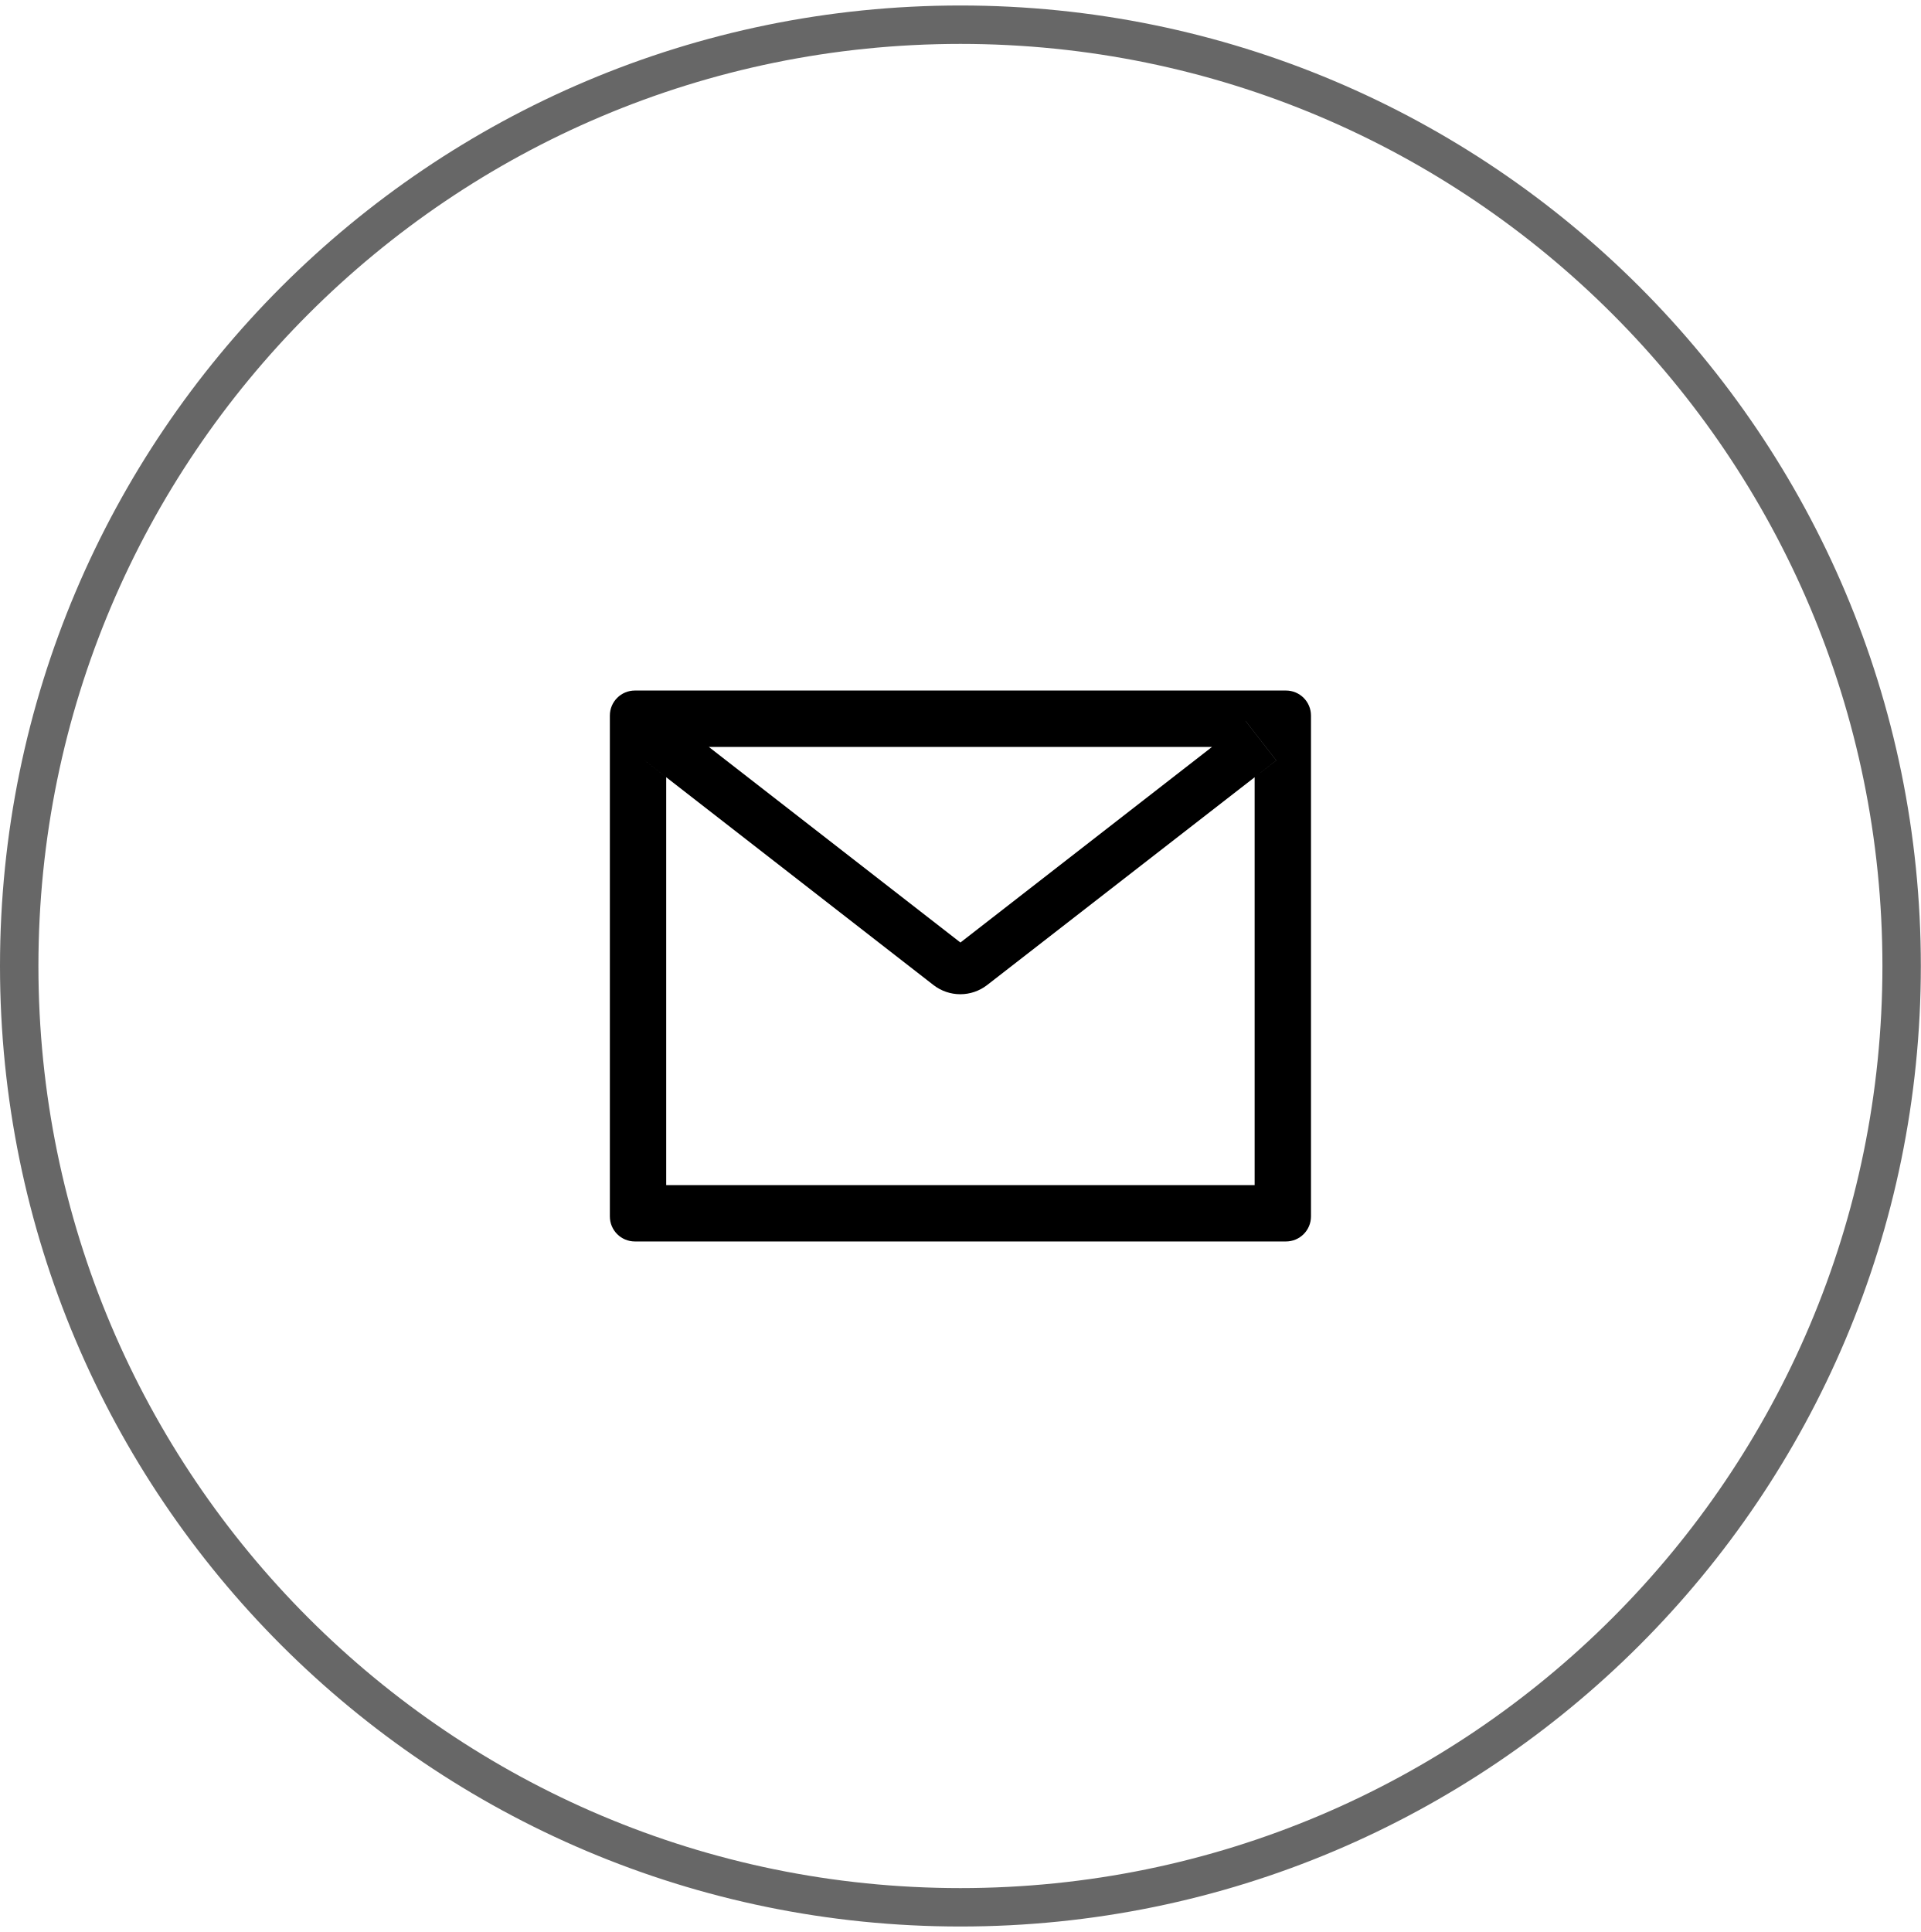
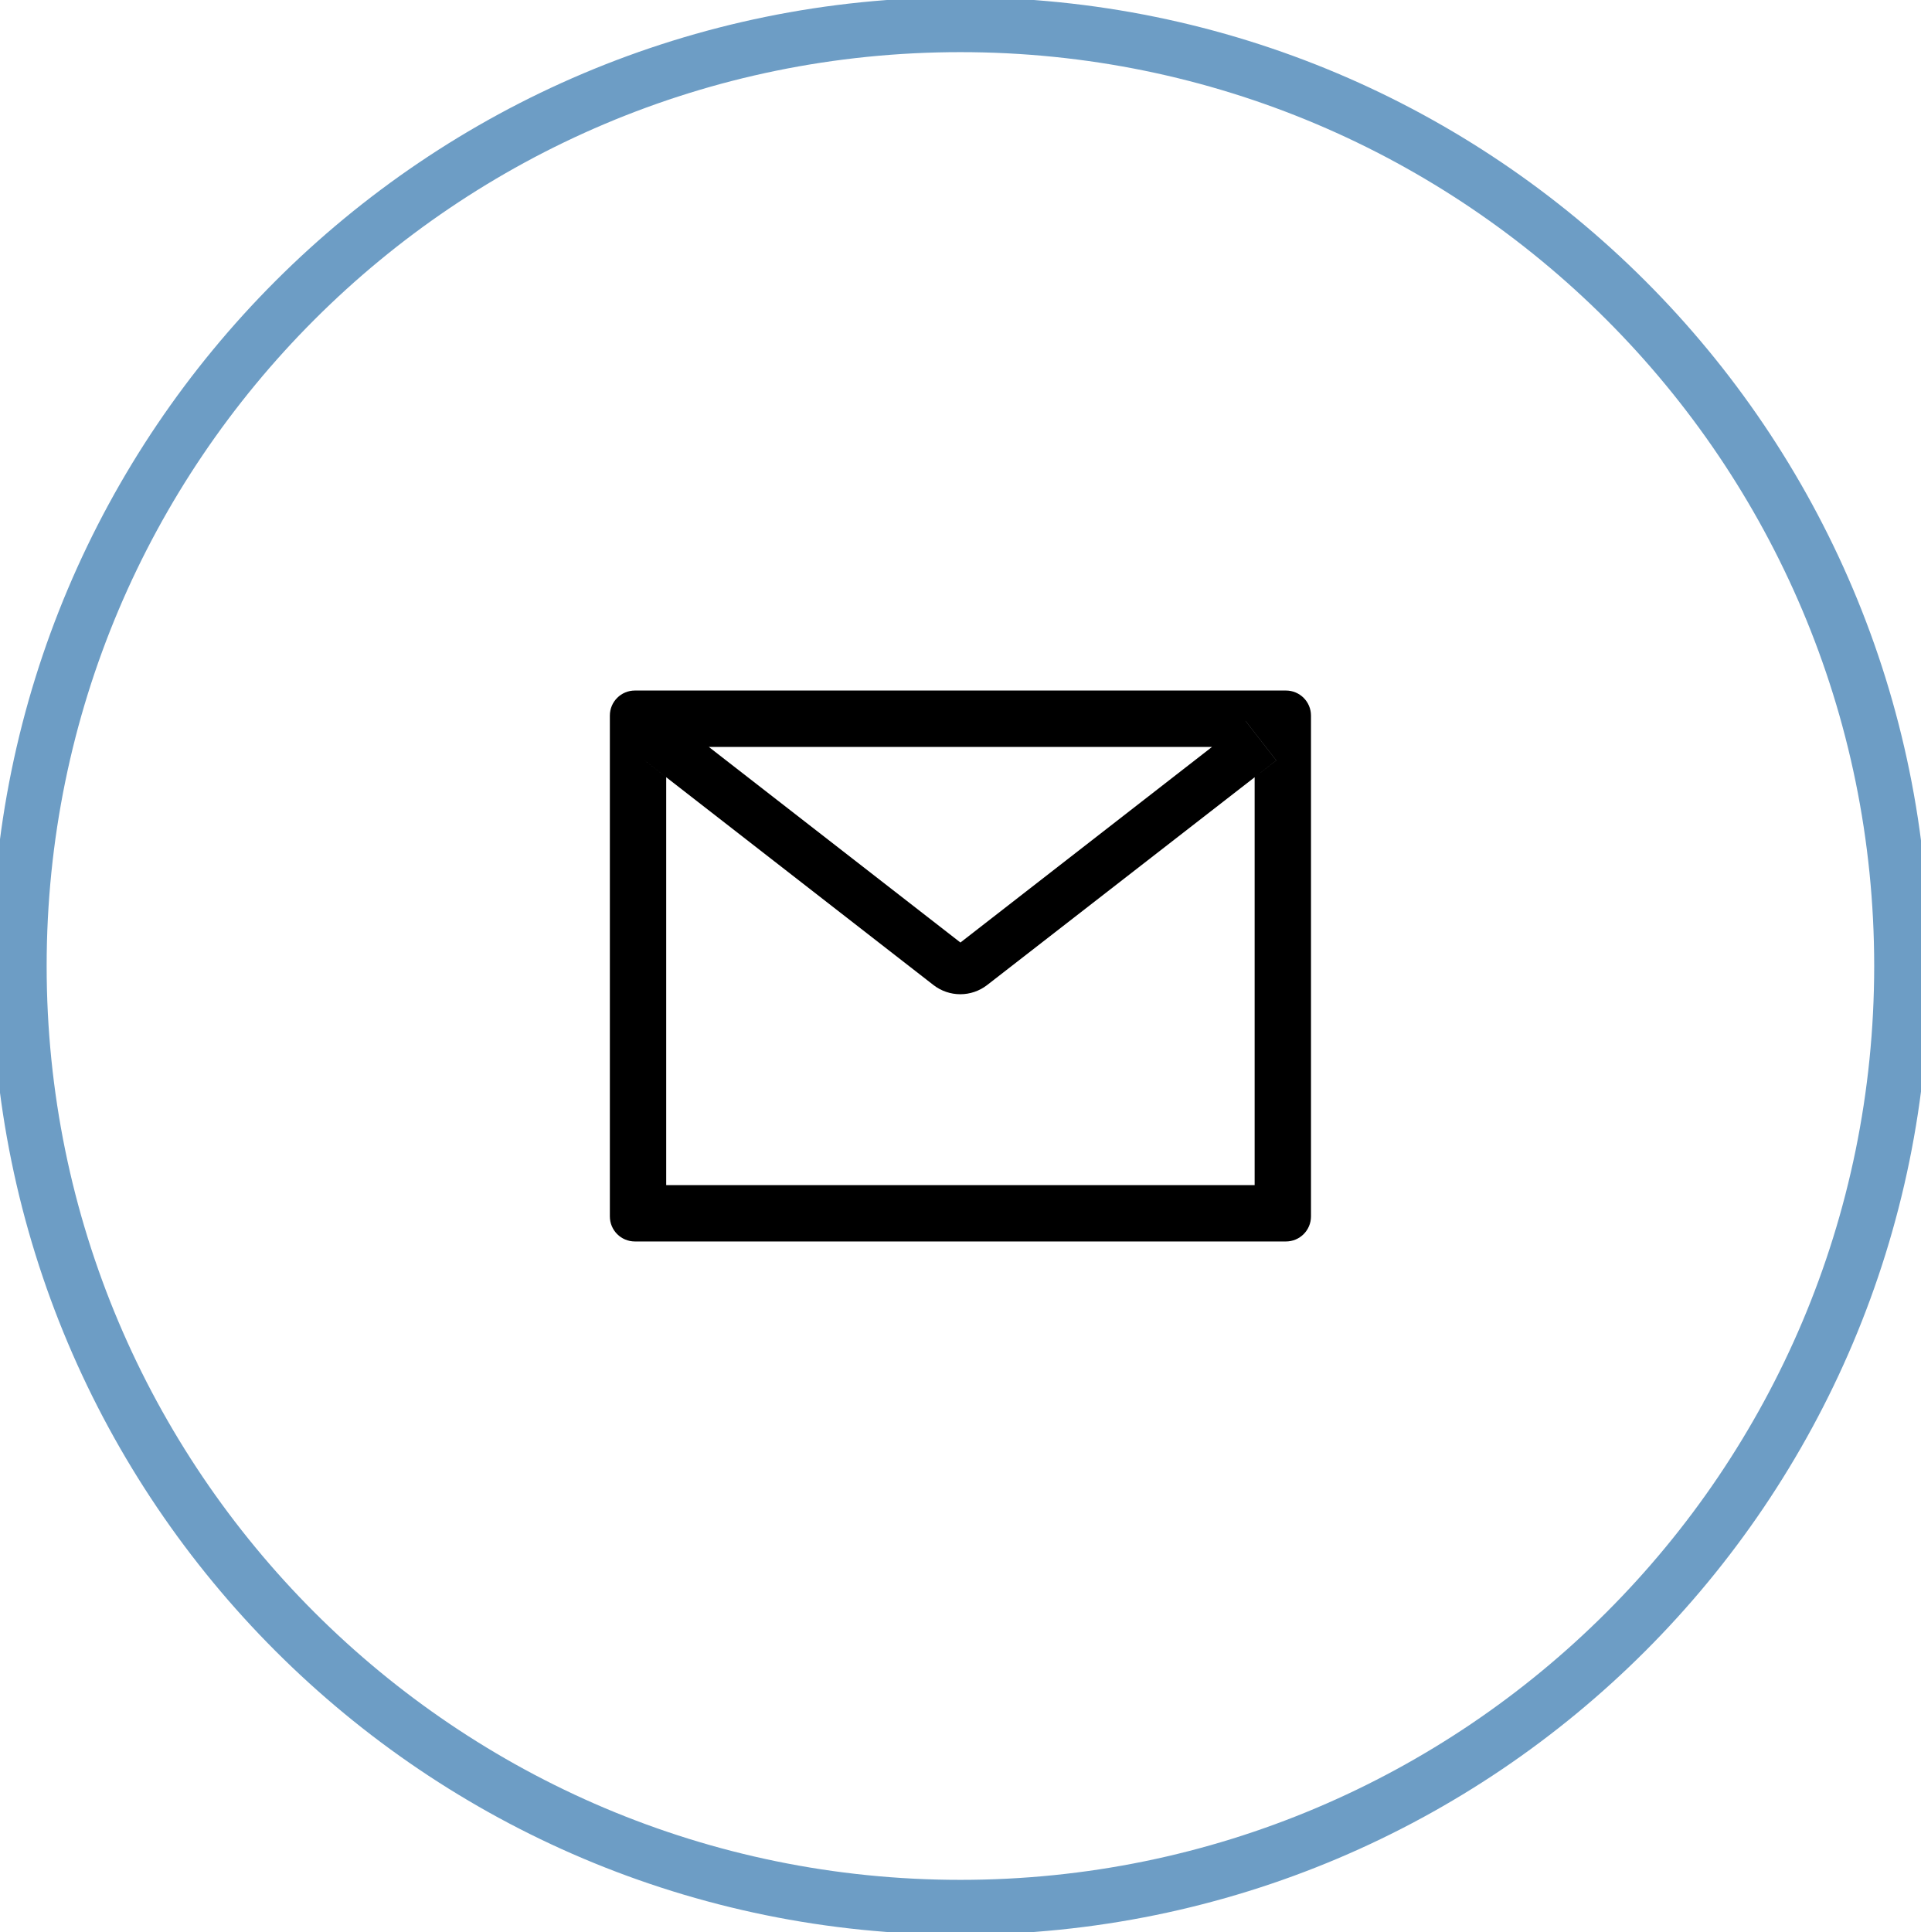
<svg xmlns="http://www.w3.org/2000/svg" width="175" height="176" viewBox="0 0 175 176" fill="none">
-   <circle cx="87.5" cy="88" r="85.75" stroke="#676767" stroke-width="3.5" />
+   <circle cx="87.5" cy="88" r="85.75" stroke="#6D9DC5" stroke-width="5" />
  <path d="M117.156 62.906H57.844C56.582 62.906 55.562 63.926 55.562 65.188V110.812C55.562 112.074 56.582 113.094 57.844 113.094H117.156C118.418 113.094 119.438 112.074 119.438 110.812V65.188C119.438 63.926 118.418 62.906 117.156 62.906ZM114.305 70.805V107.961H60.695V70.805L58.728 69.272L61.529 65.672L64.581 68.046H110.427L113.478 65.672L116.279 69.272L114.305 70.805ZM110.427 68.039L87.5 85.861L64.573 68.039L61.522 65.665L58.721 69.265L60.688 70.798L85.04 89.732C85.741 90.276 86.603 90.572 87.489 90.572C88.376 90.572 89.238 90.276 89.938 89.732L114.305 70.805L116.272 69.272L113.471 65.672L110.427 68.039Z" fill="black" />
</svg>
